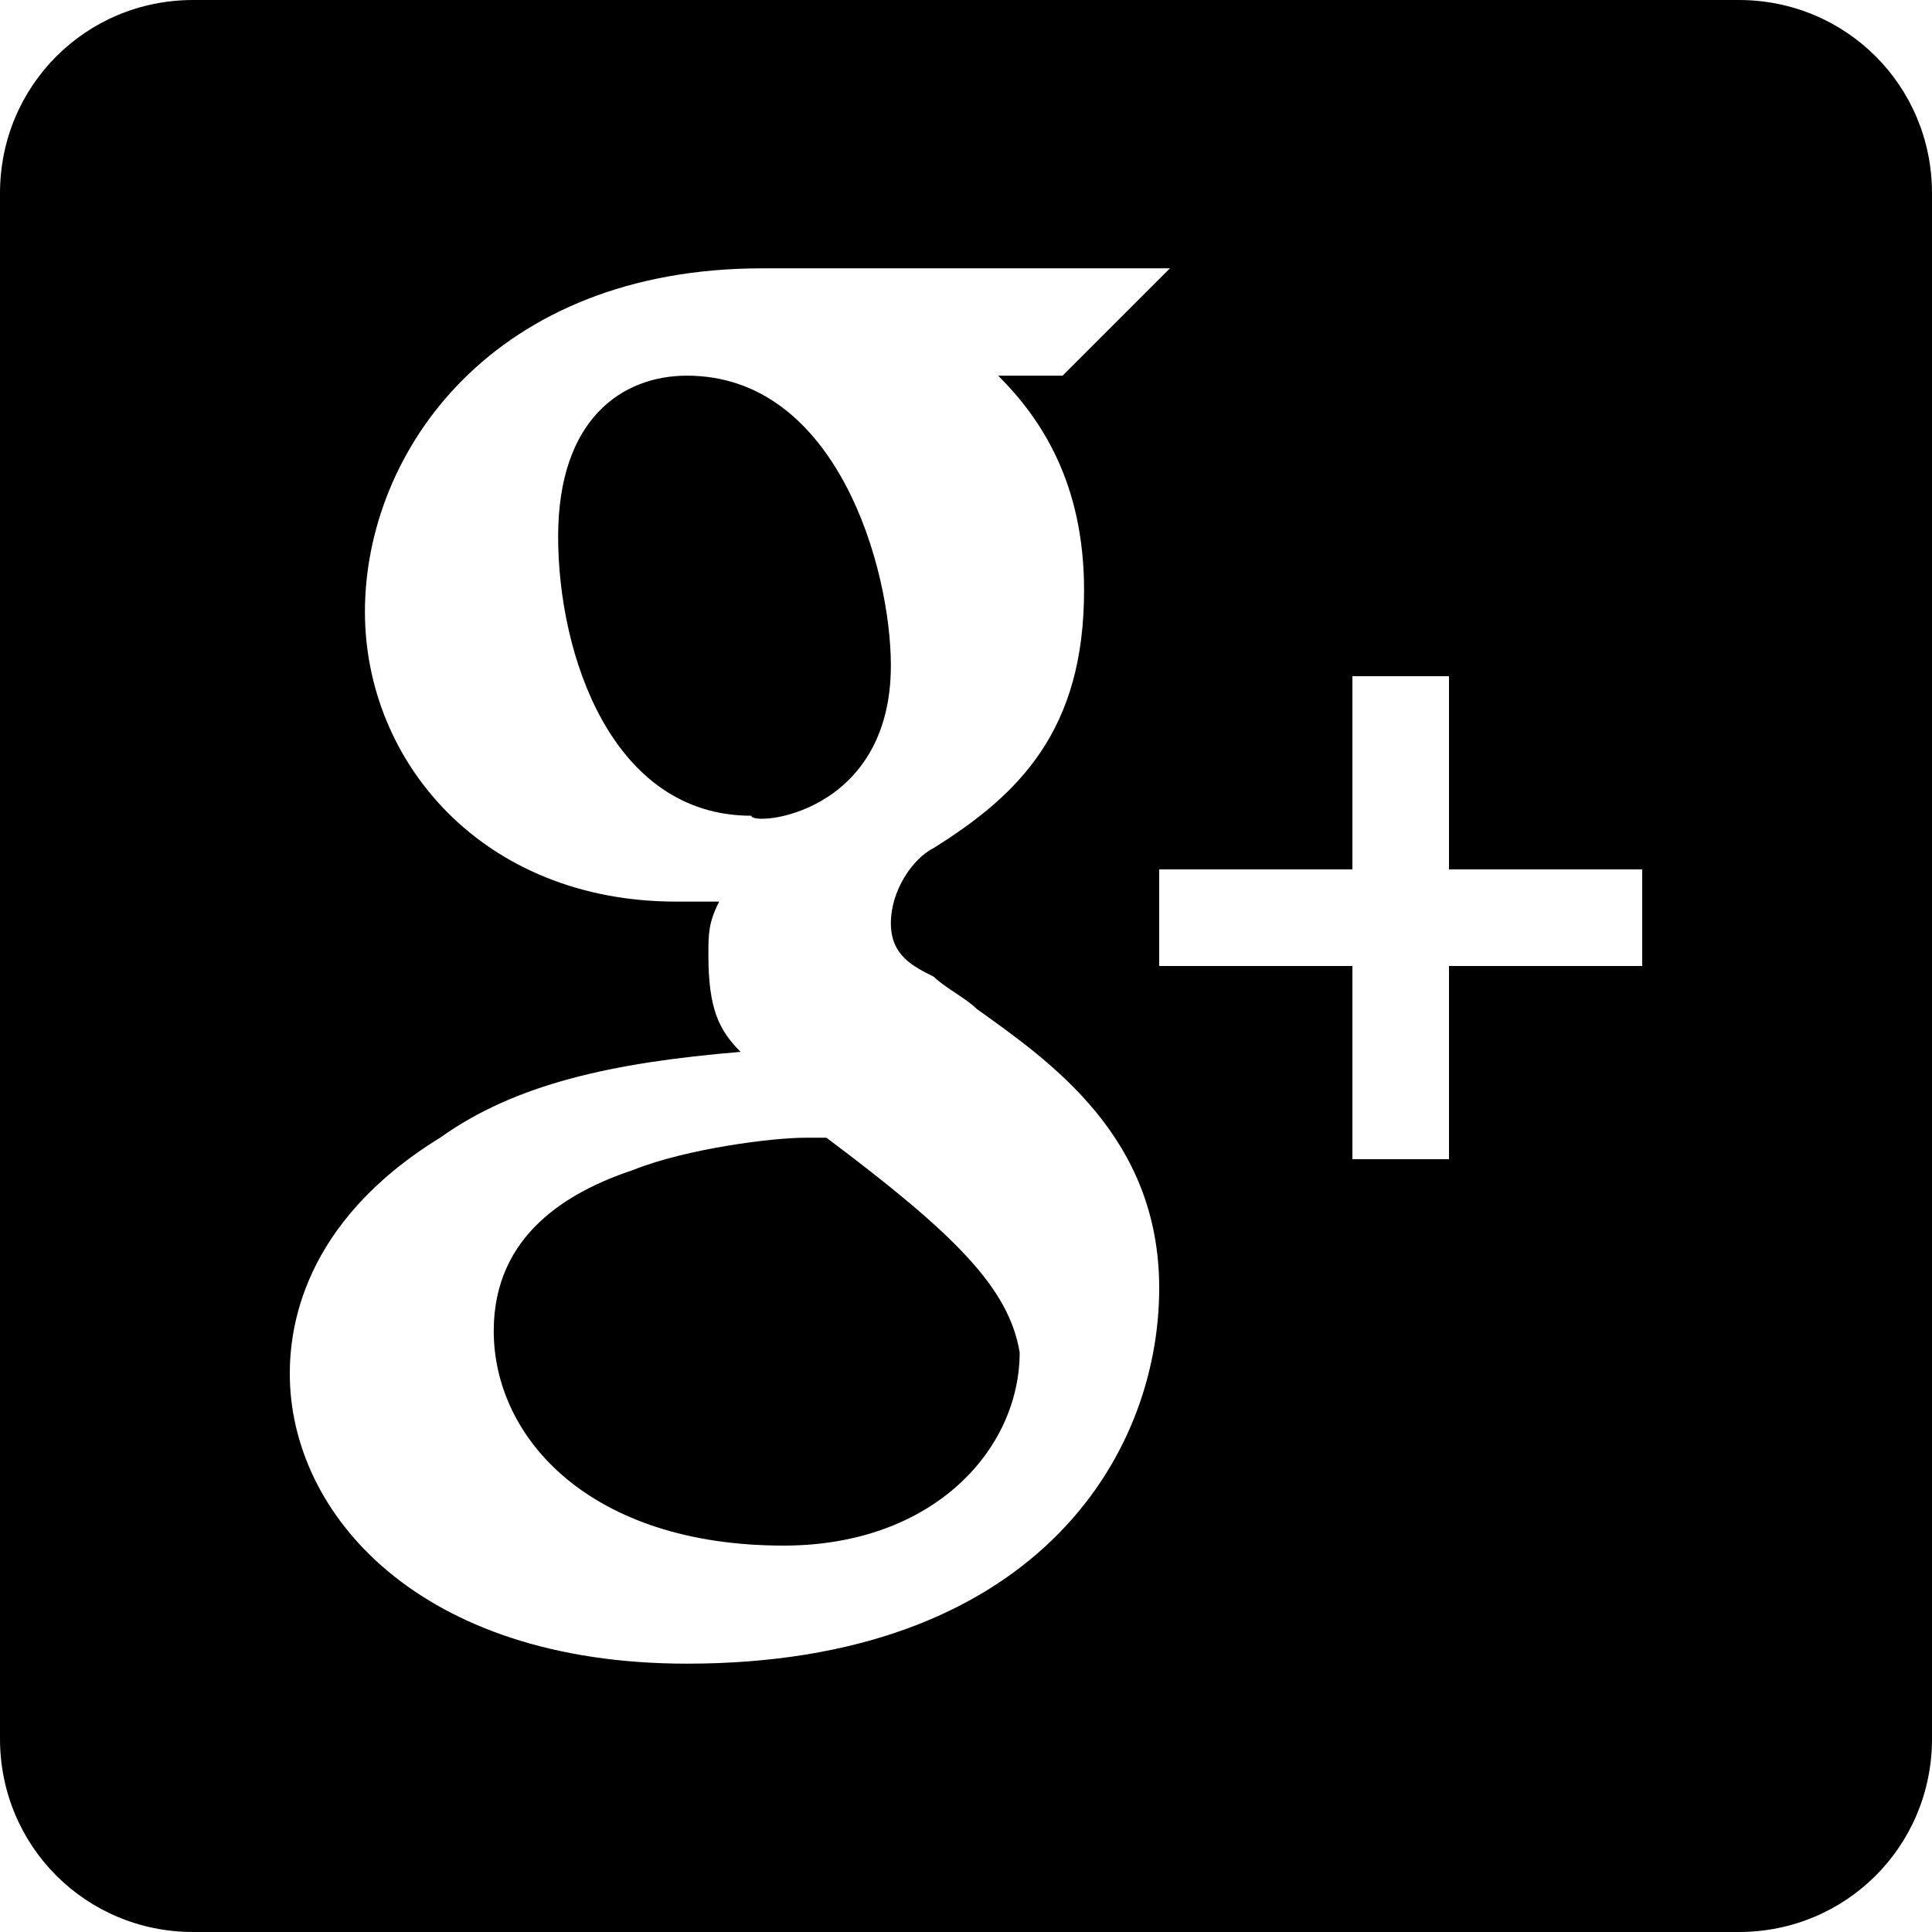
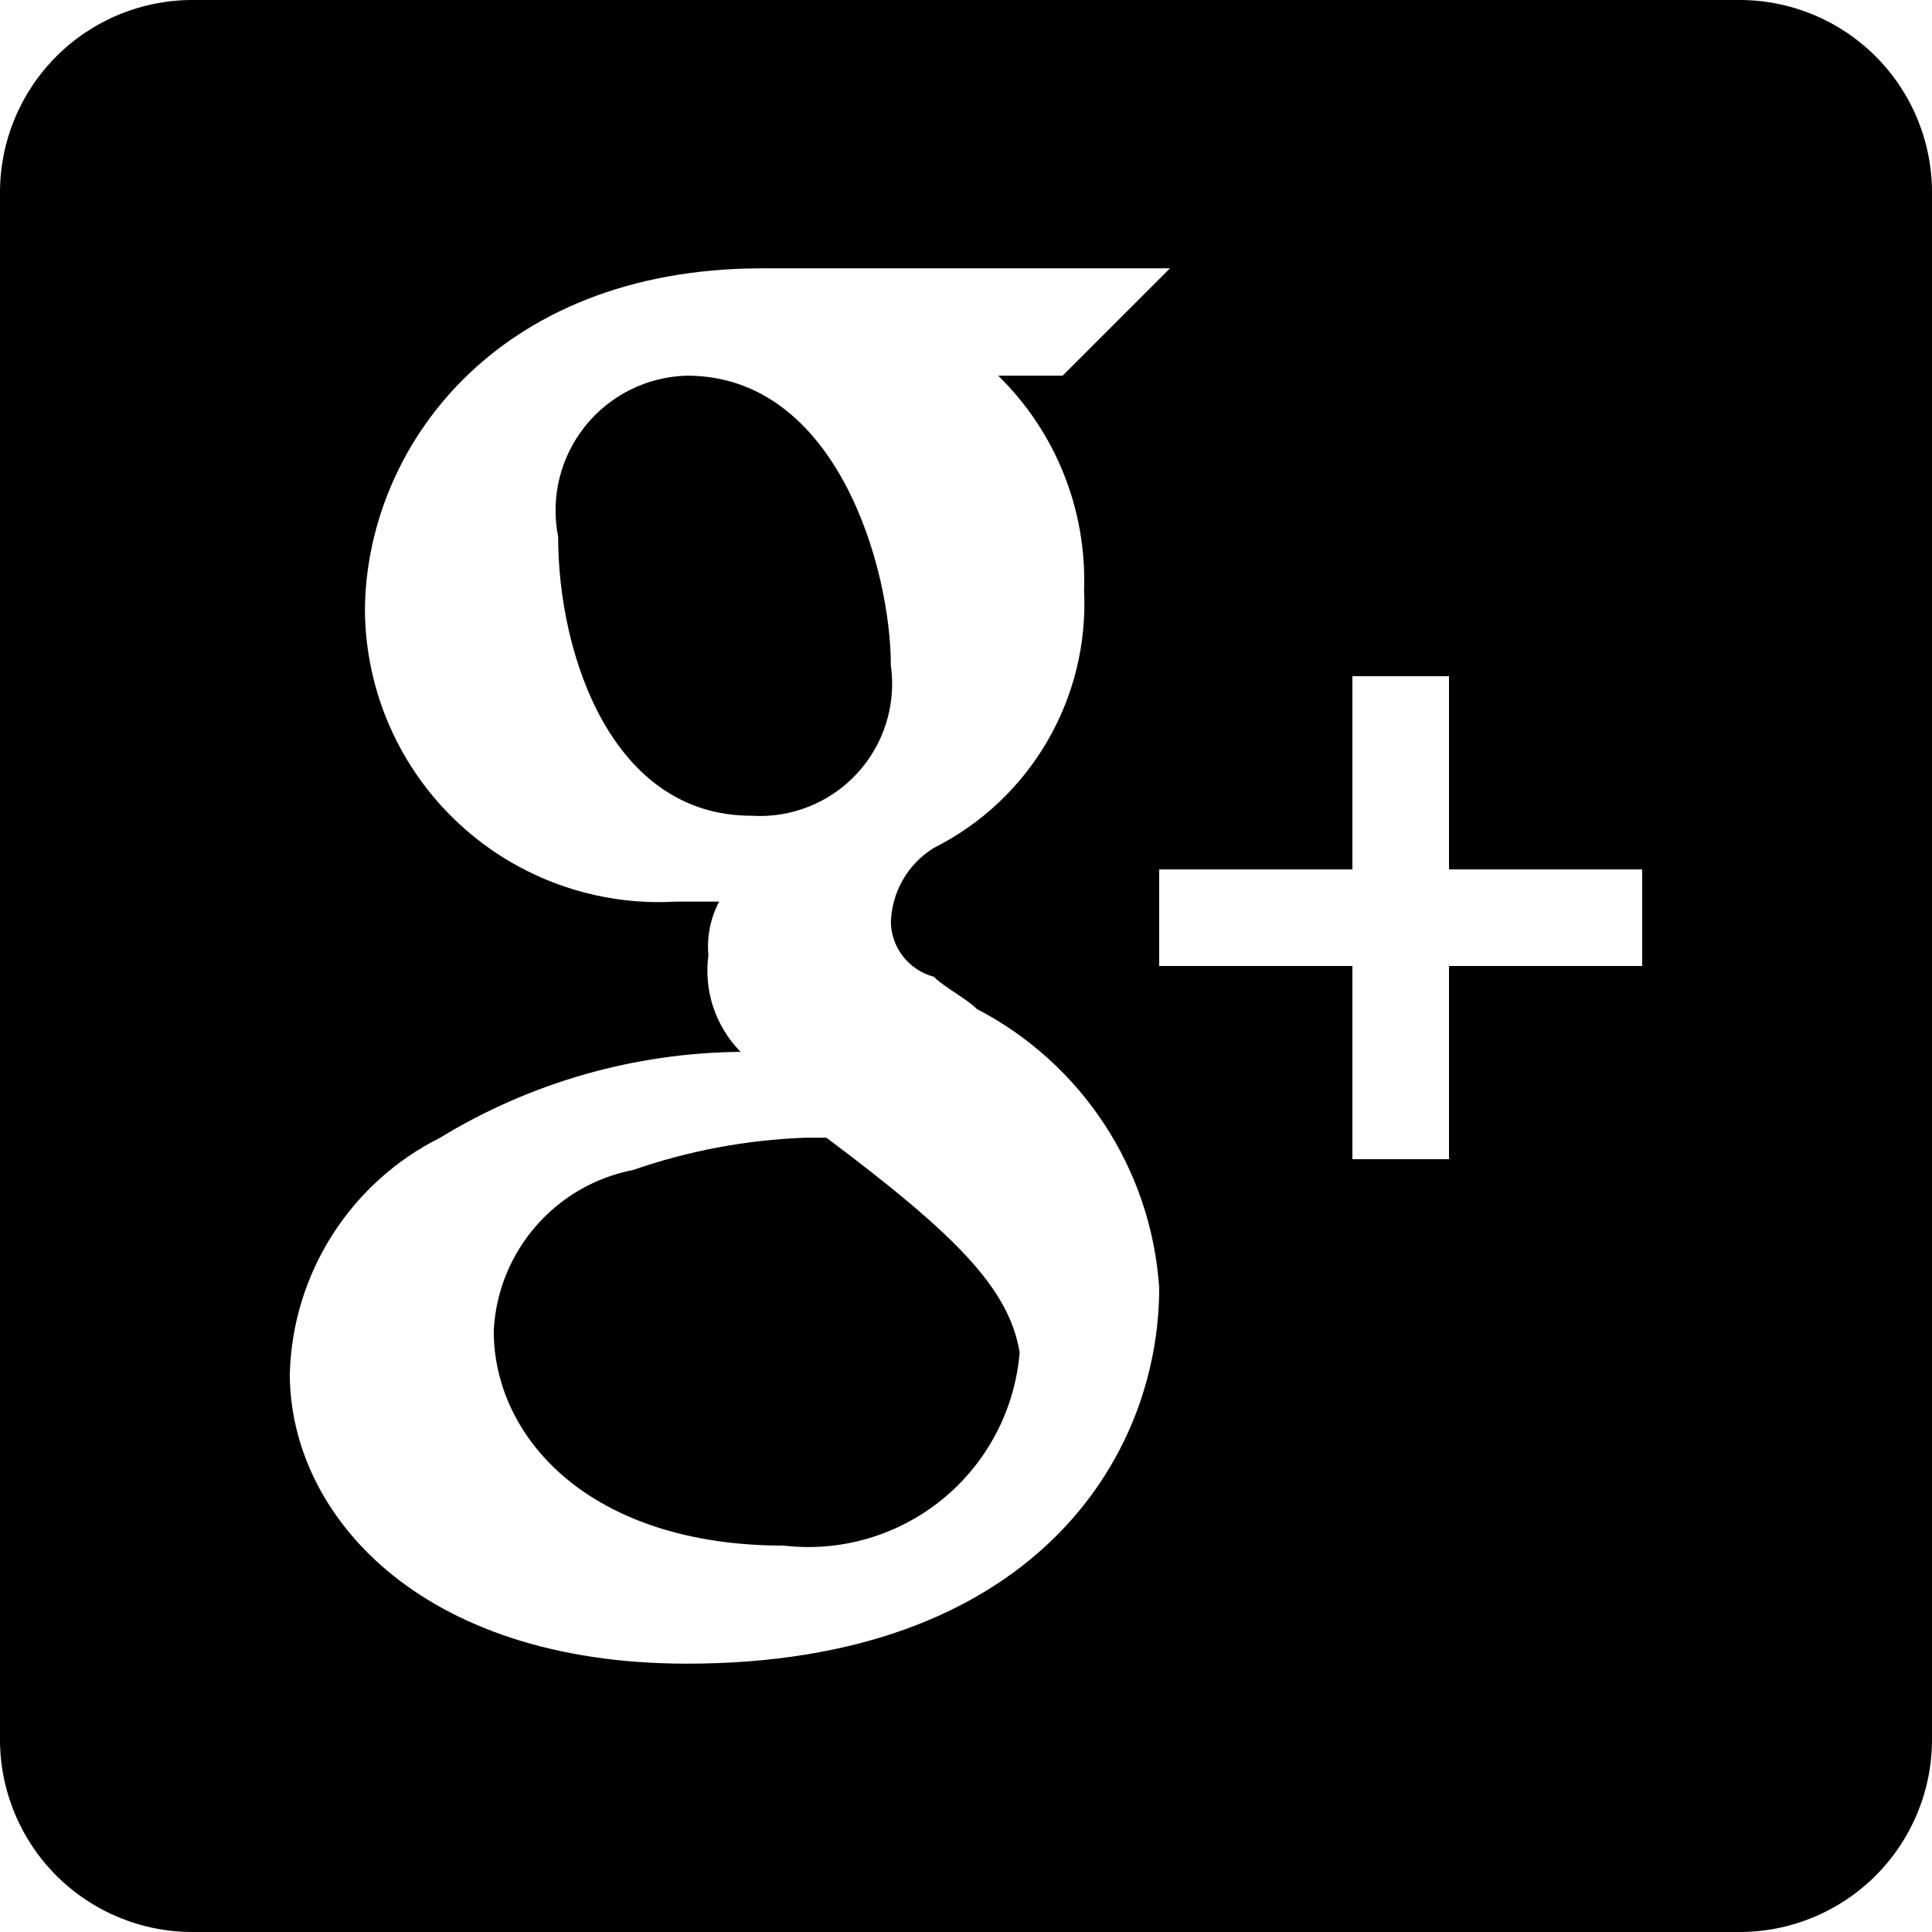
- <svg xmlns="http://www.w3.org/2000/svg" version="1.1" id="Layer_1" x="0px" y="0px" viewBox="0 0 18 18" enable-background="new 0 0 18 18" xml:space="preserve">
-   <path d="M8.3,6.2c0-0.9-0.5-2.7-1.9-2.7C5.8,3.5,5.2,3.9,5.2,5c0,1.1,0.5,2.6,1.8,2.6C7,7.7,8.3,7.6,8.3,6.2L8.3,6.2z M7.7,10.6H7.5  c-0.3,0-1.1,0.1-1.6,0.3c-0.6,0.2-1.3,0.6-1.3,1.5c0,1,0.9,2,2.7,2c1.4,0,2.2-0.9,2.2-1.8C9.4,12,8.9,11.5,7.7,10.6L7.7,10.6z   M16.2,0H1.8C0.8,0,0,0.8,0,1.8v14.4c0,1,0.8,1.8,1.8,1.8h14.4c1,0,1.8-0.8,1.8-1.8V1.8C18,0.8,17.2,0,16.2,0L16.2,0z M6.4,15.5  c-2.5,0-3.7-1.4-3.7-2.7c0-0.4,0.1-1.4,1.4-2.2c0.7-0.5,1.6-0.7,2.8-0.8C6.7,9.6,6.6,9.4,6.6,8.9c0-0.2,0-0.3,0.1-0.5H6.3  c-1.8,0-2.9-1.3-2.9-2.7c0-1.5,1.2-3.2,3.7-3.2h3.8l-0.3,0.3L10,3.4L9.9,3.5H9.3c0.4,0.4,0.8,1,0.8,2c0,1.3-0.6,1.9-1.4,2.4  C8.5,8,8.3,8.3,8.3,8.6c0,0.3,0.2,0.4,0.4,0.5c0.1,0.1,0.3,0.2,0.4,0.3c0.7,0.5,1.7,1.2,1.7,2.6C10.8,13.6,9.6,15.5,6.4,15.5  L6.4,15.5z M15.3,9h-1.8v1.8h-0.9V9h-1.8V8.1h1.8V6.3h0.9v1.8h1.8V9z" />
+ <svg xmlns="http://www.w3.org/2000/svg" width="18" height="18" viewBox="0 0 18 18">
+   <defs>
+     <style>
+       .cls-1 {
+         fill-rule: evenodd;
+       }
+     </style>
+   </defs>
+   <path id="Фигура_2" data-name="Фигура 2" class="cls-1" d="M8.3,6.2c0-.9-0.5-2.7-1.9-2.7A1.256,1.256,0,0,0,5.2,5c0,1.1.5,2.6,1.8,2.6A1.232,1.232,0,0,0,8.3,6.2h0ZM7.7,10.6H7.5a5.5,5.5,0,0,0-1.6.3,1.608,1.608,0,0,0-1.3,1.5c0,1,.9,2,2.7,2a1.976,1.976,0,0,0,2.2-1.8c-0.1-.6-0.6-1.1-1.8-2h0ZM16.2,0H1.8A1.793,1.793,0,0,0,0,1.8V16.2A1.793,1.793,0,0,0,1.8,18H16.2A1.793,1.793,0,0,0,18,16.2V1.8A1.793,1.793,0,0,0,16.2,0h0ZM6.4,15.5c-2.5,0-3.7-1.4-3.7-2.7a2.537,2.537,0,0,1,1.4-2.2,5.466,5.466,0,0,1,2.8-.8,1.078,1.078,0,0,1-.3-0.9,0.9,0.9,0,0,1,.1-0.5H6.3A2.739,2.739,0,0,1,3.4,5.7c0-1.5,1.2-3.2,3.7-3.2h3.8l-0.3.3L10,3.4l-0.1.1H9.3a2.666,2.666,0,0,1,.8,2A2.545,2.545,0,0,1,8.7,7.9a0.842,0.842,0,0,0-.4.7,0.538,0.538,0,0,0,.4.5C8.8,9.2,9,9.3,9.1,9.4A3.164,3.164,0,0,1,10.8,12c0,1.6-1.2,3.5-4.4,3.5h0ZM15.3,9H13.5v1.8H12.6V9H10.8V8.1h1.8V6.3h0.9V8.1h1.8V9Z" />
</svg>
